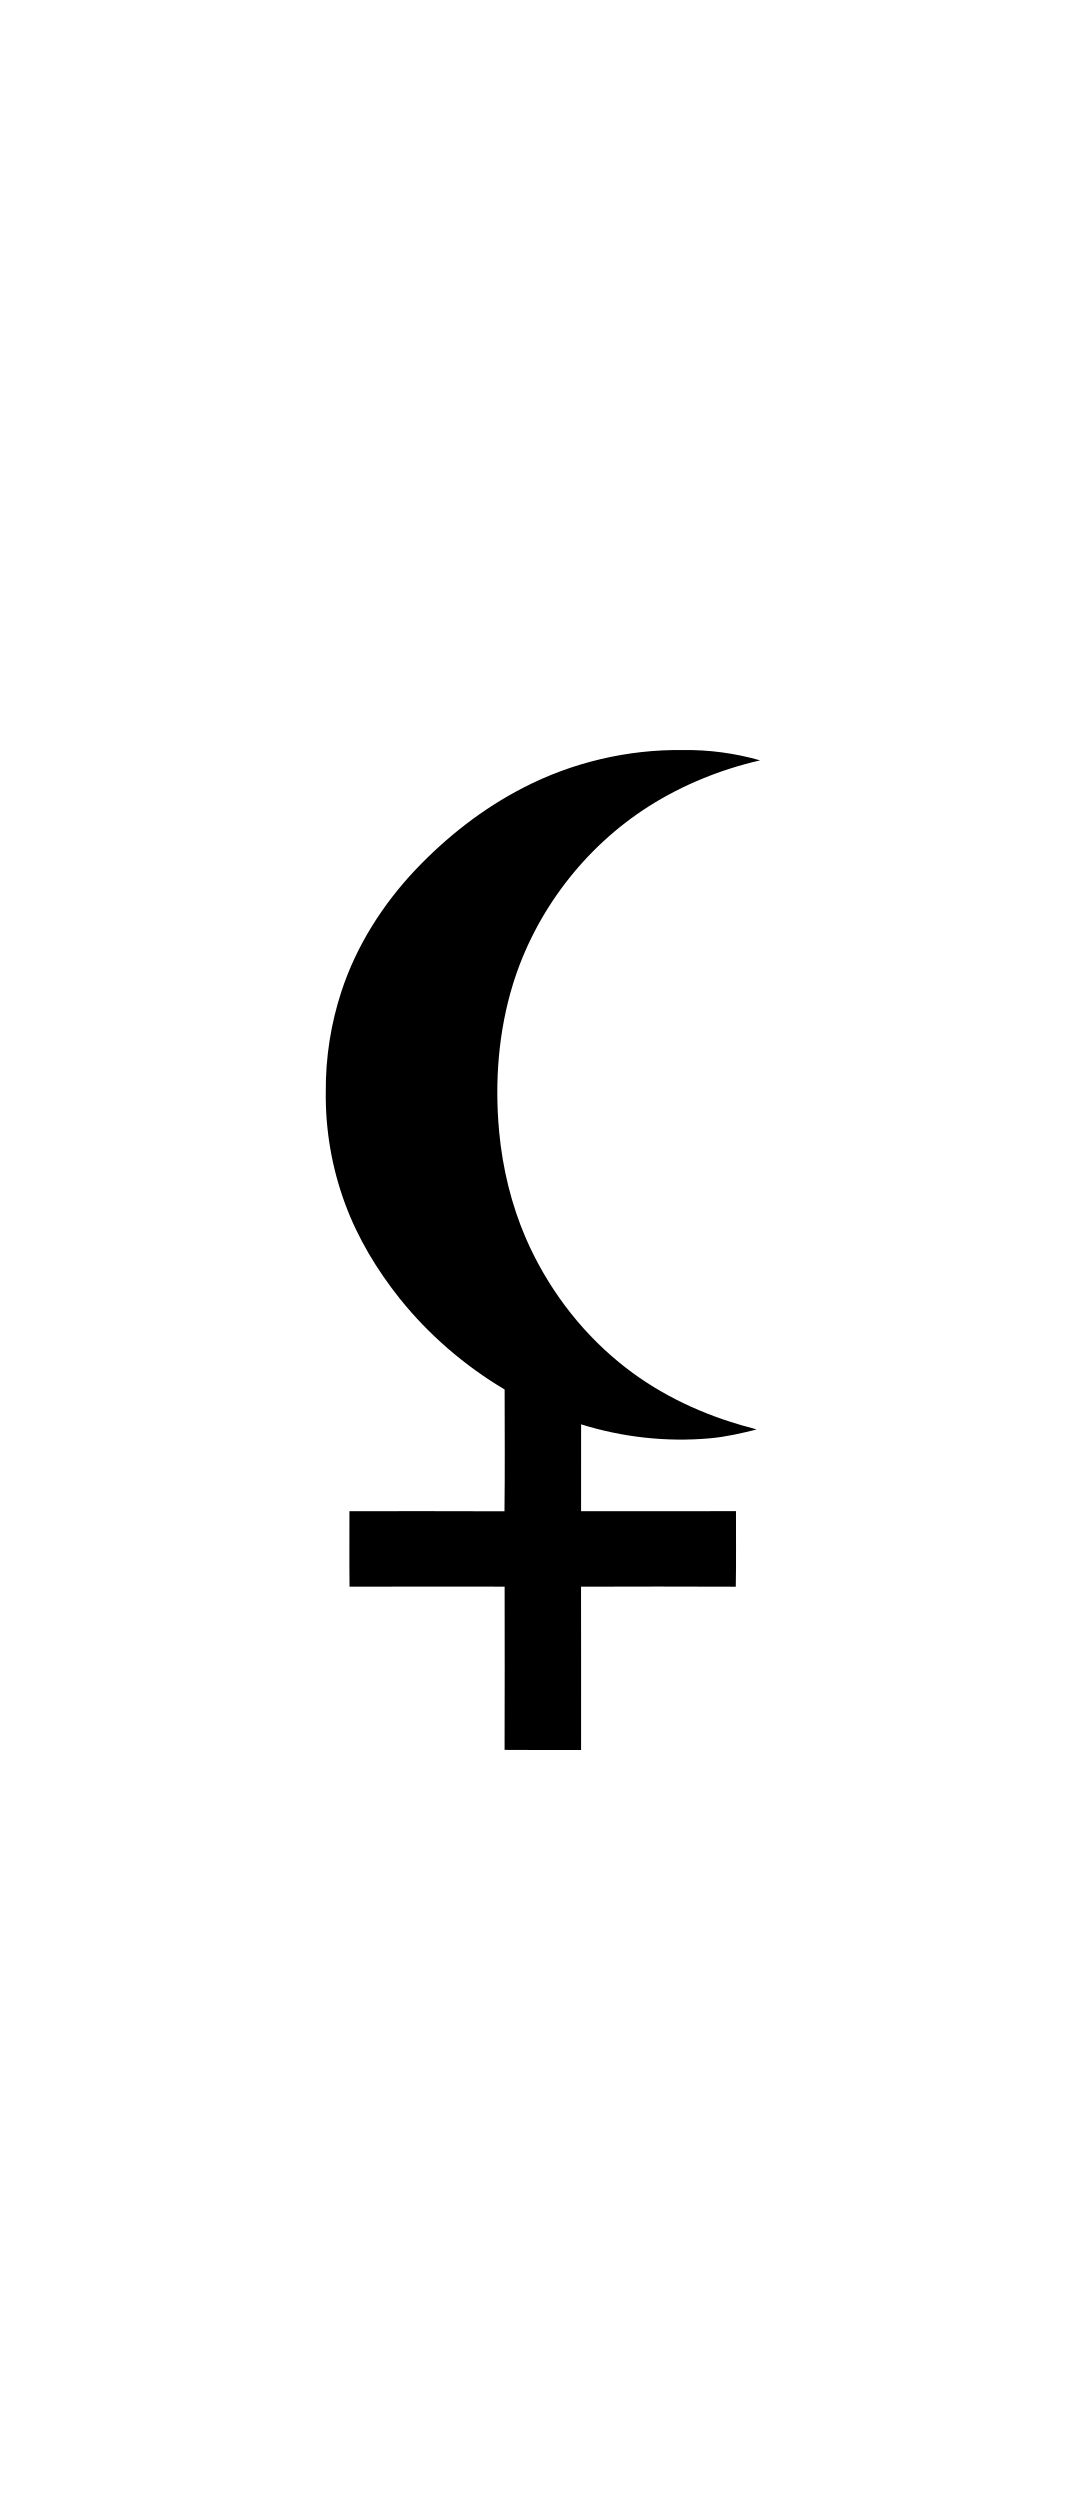
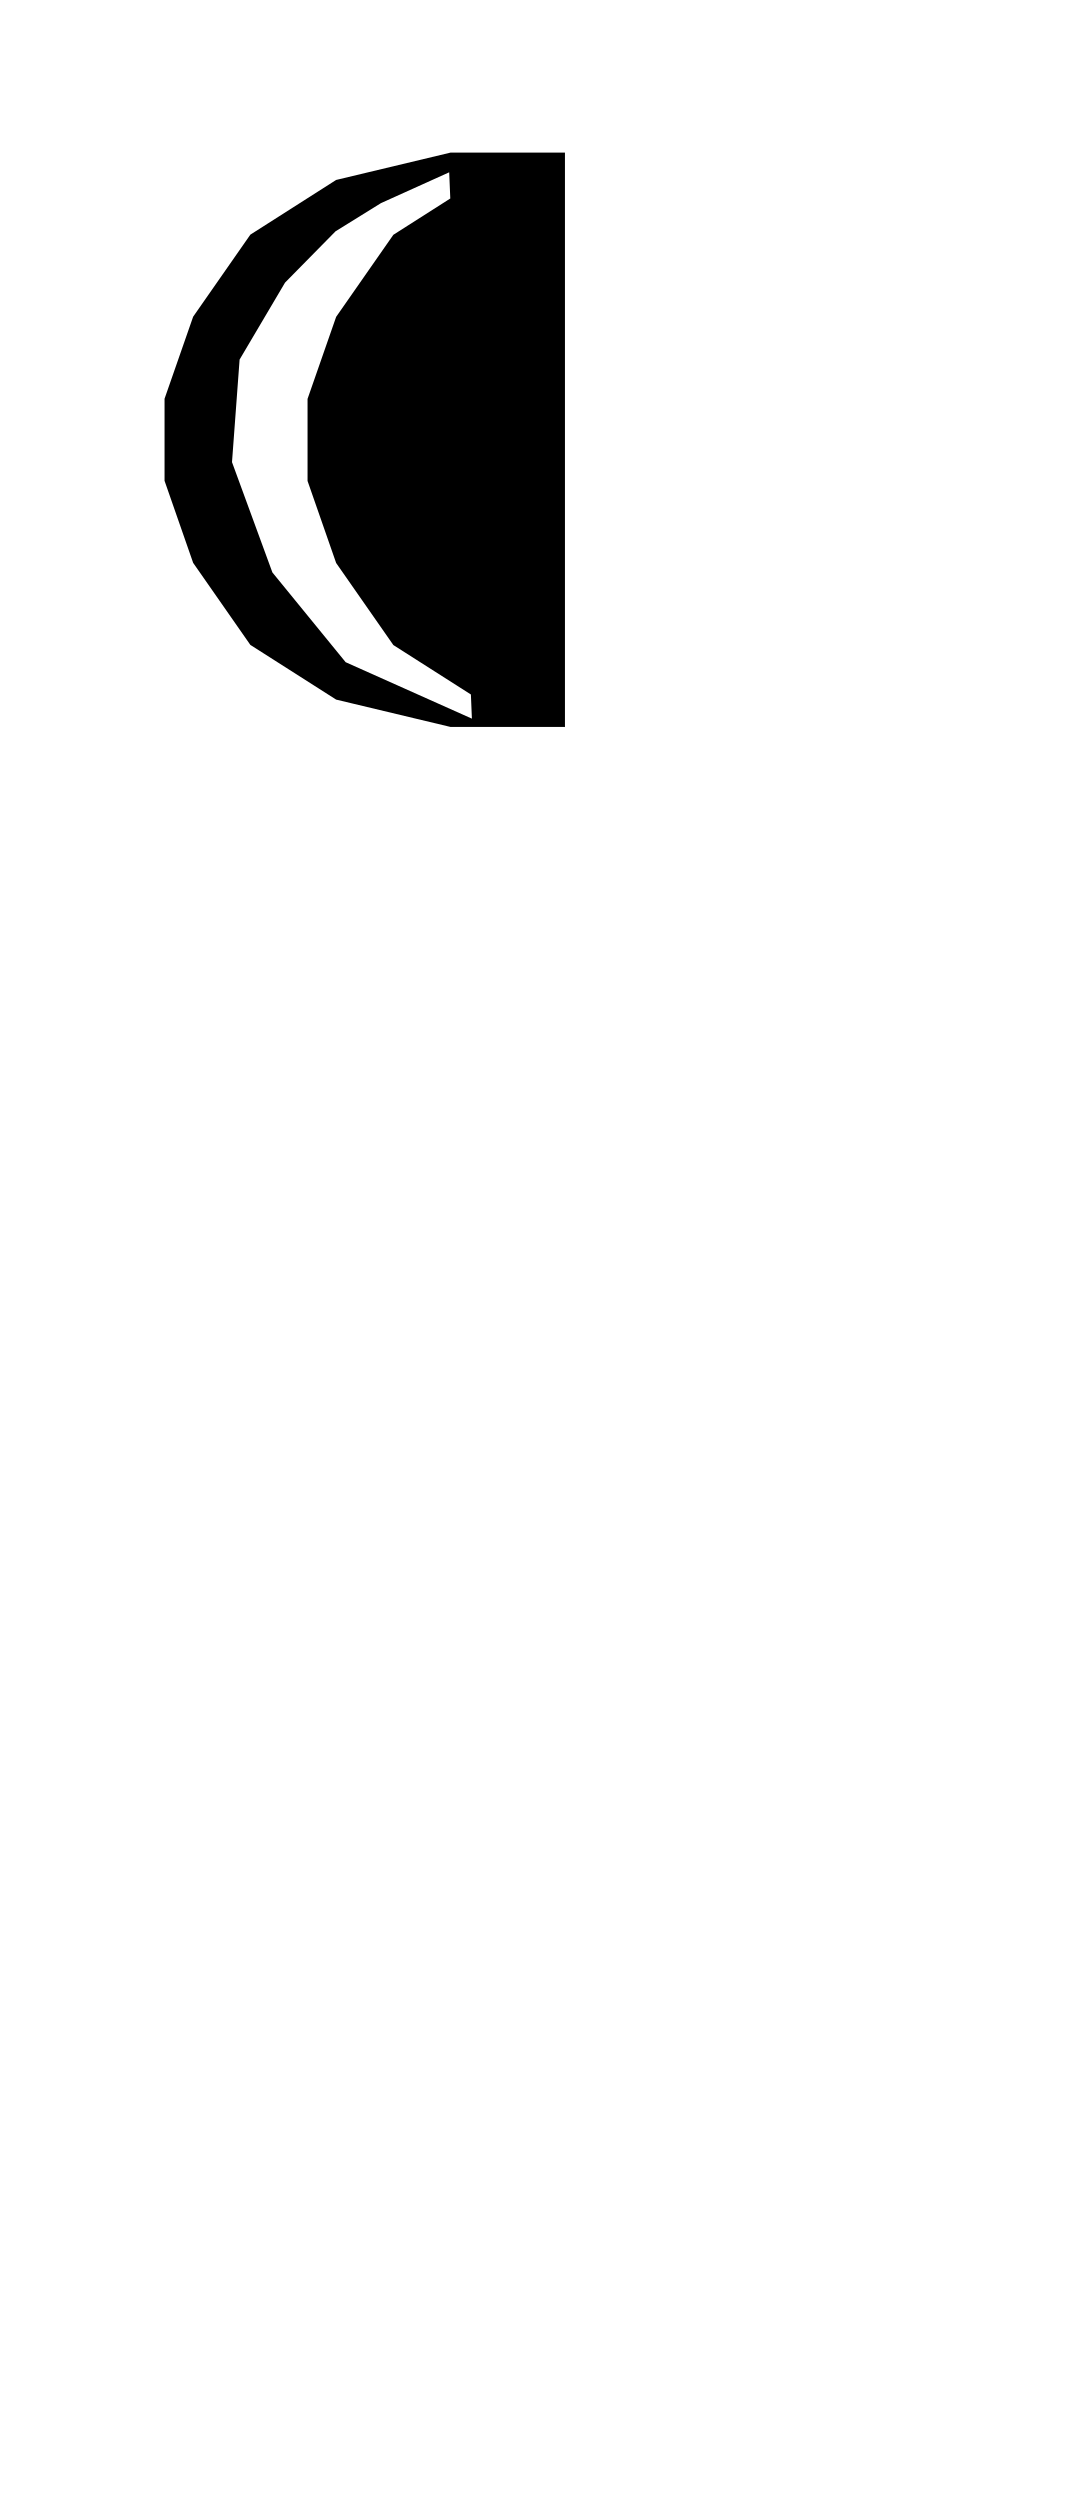
<svg xmlns="http://www.w3.org/2000/svg" version="1.1" id="Ebene_1" x="0px" y="0px" width="21.717px" height="50px" viewBox="-99.5 859.5 21.717 50" enable-background="new -99.5 859.5 21.717 50" xml:space="preserve">
  <defs id="defs9" />
  <g id="_x23_ffffffff" />
-   <path style="fill:#000000;fill-opacity:1" id="path5" d="m -89.044,875.259 c 0.986,-0.511 2.1,-0.774 3.21,-0.758 0.518,-0.007 1.038,0.064 1.536,0.206 -0.788,0.182 -1.55,0.489 -2.233,0.924 -1.28,0.816 -2.258,2.096 -2.708,3.546 -0.294,0.953 -0.37,1.965 -0.278,2.956 0.068,0.732 0.243,1.458 0.535,2.134 0.417,0.958 1.058,1.823 1.868,2.484 0.699,0.574 1.524,0.982 2.389,1.237 0.118,0.038 0.24,0.062 0.357,0.102 -0.307,0.076 -0.616,0.148 -0.932,0.176 -0.866,0.078 -1.748,-0.02 -2.578,-0.279 -0.002,0.579 -0.001,1.158 -4e-4,1.737 1.033,-0.002 2.065,-8e-4 3.098,-8e-4 -0.002,0.504 0.006,1.008 -0.004,1.511 -1.032,-0.004 -2.064,-0.004 -3.095,-4e-4 0.003,1.089 4e-4,2.177 0.001,3.266 -0.51,-0.001 -1.02,0.003 -1.53,-0.002 0.004,-1.088 0.002,-2.176 0.001,-3.265 -1.034,0 -2.068,-0.003 -3.102,0.001 -0.006,-0.504 -8e-4,-1.007 -0.002,-1.51 1.034,4e-4 2.067,-0.003 3.101,0.002 0.01,-0.812 0.004,-1.624 0.003,-2.436 -0.8,-0.476 -1.517,-1.093 -2.099,-1.82 -0.454,-0.571 -0.837,-1.204 -1.09,-1.89 -0.266,-0.717 -0.398,-1.483 -0.388,-2.248 -0.005,-0.678 0.101,-1.358 0.313,-2.003 0.299,-0.914 0.828,-1.744 1.487,-2.44 0.621,-0.652 1.339,-1.217 2.14,-1.629 z" />
+   <path style="fill:#000000;fill-opacity:1" id="path5" d="m -90.062,873.873 -2.525,-1.129 -1.465,-1.795 -0.808,-2.206 0.152,-2.052 0.909,-1.539 1.01,-1.026 0.909,-0.564 1.364,-0.616 m 2.315,-0.391 -1.716,0.547 -1.716,1.094 -1.144,1.641 -0.572,1.641 0,1.641 0.572,1.641 1.144,1.641 1.716,1.094 1.716,0.547 m 0,-11.49 -2.288,0 -2.288,0.547 -1.716,1.094 -1.144,1.641 -0.572,1.641 0,1.641 0.572,1.641 1.144,1.641 1.716,1.094 2.288,0.547 2.288,0 m -4.367,-0.475 0,6.443 m -2.709,-3.411 5.616,0" />
</svg>
